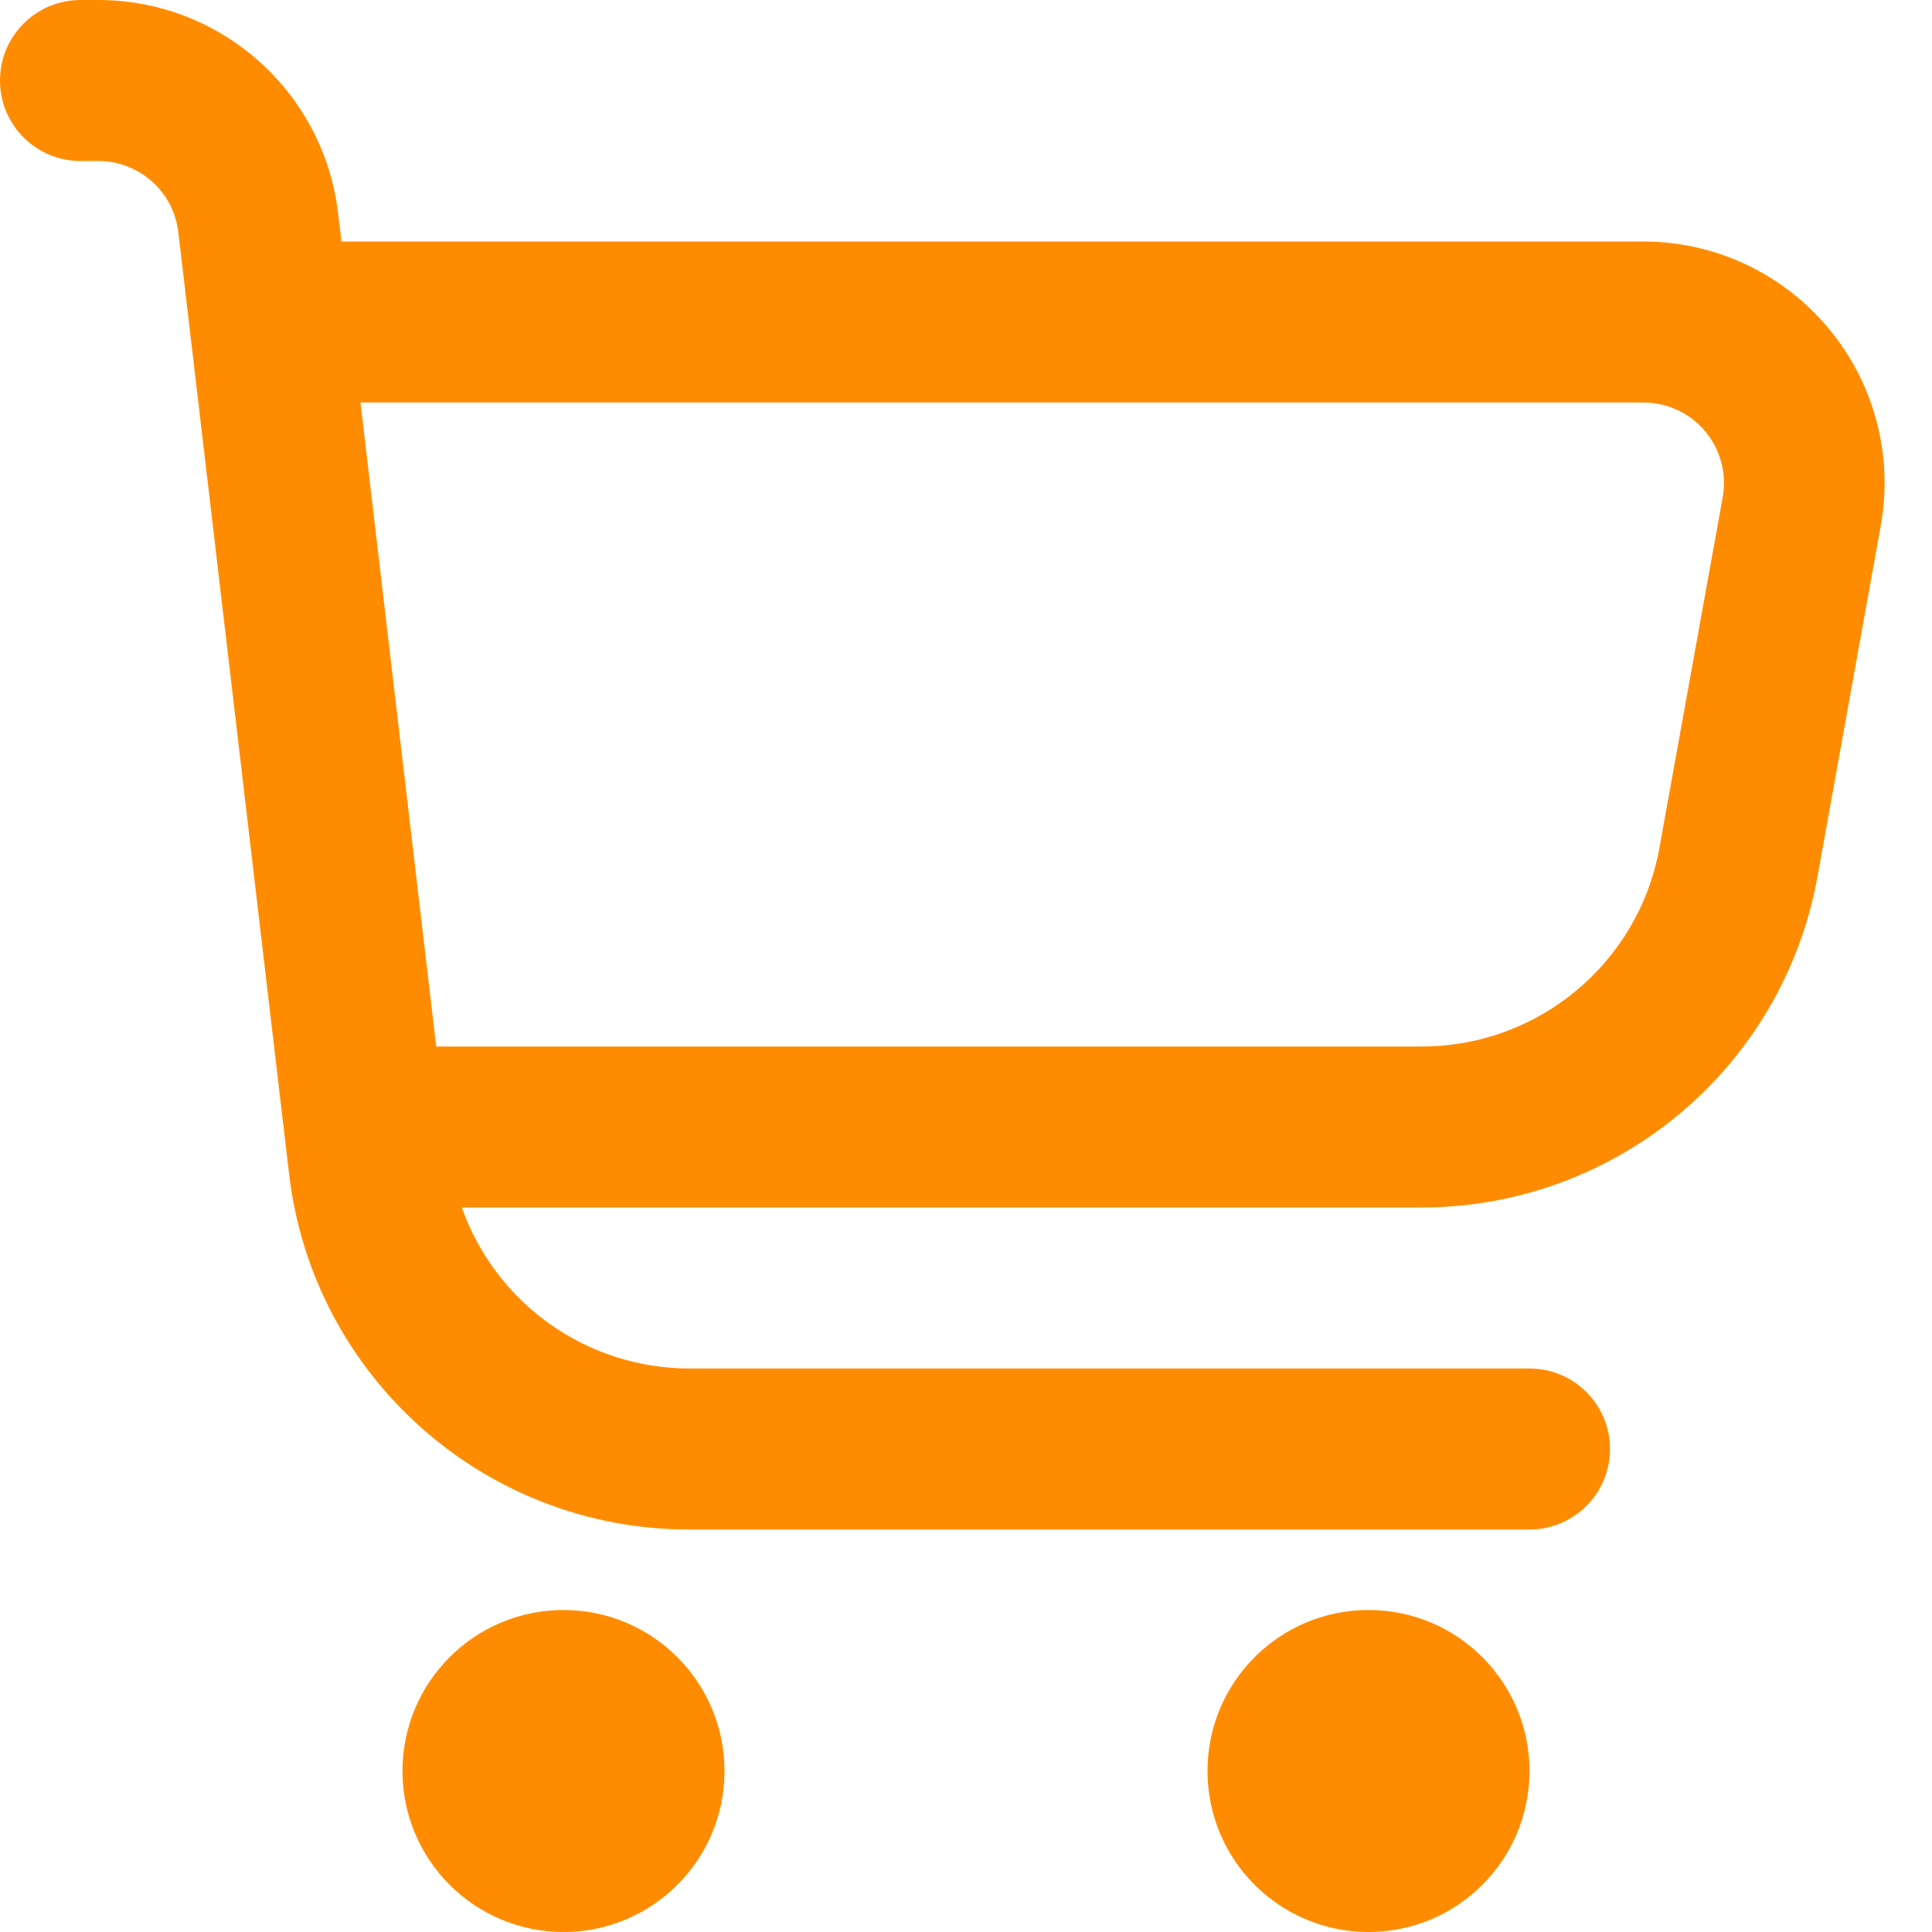
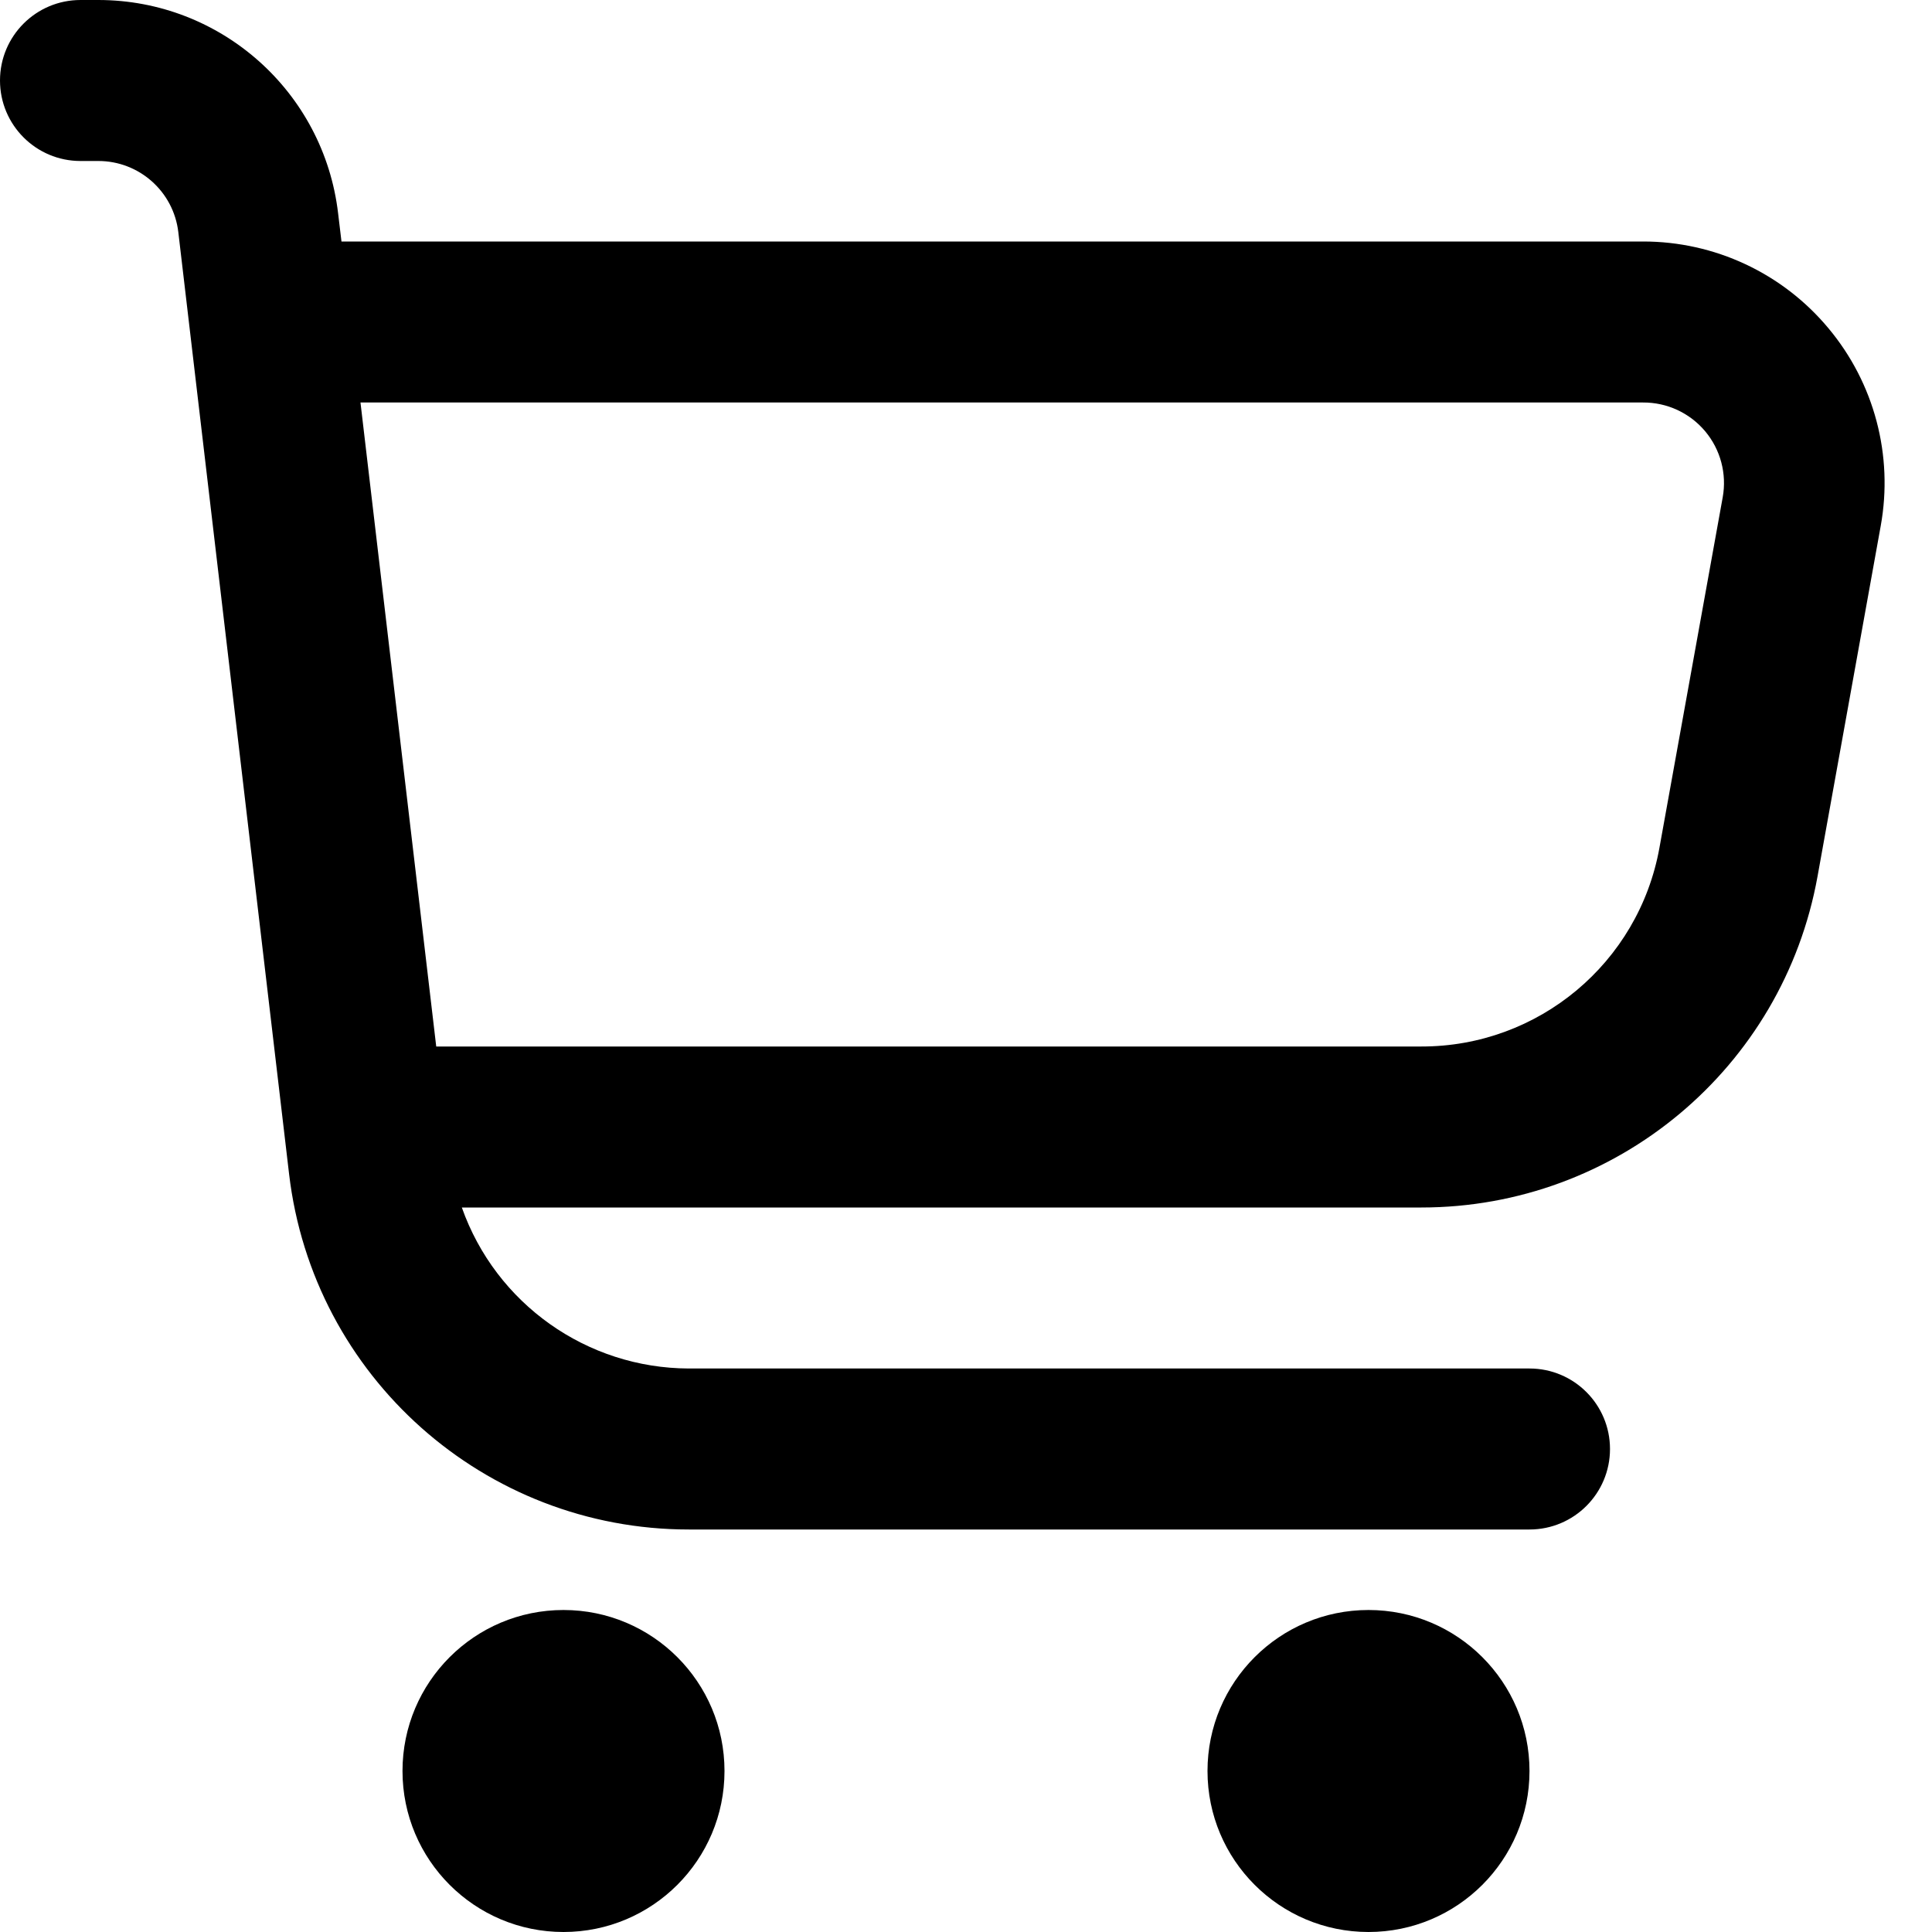
- <svg xmlns="http://www.w3.org/2000/svg" id="Outline" viewBox="0 0 24 24" fill="#FF8C00">
+ <svg xmlns="http://www.w3.org/2000/svg" id="Outline" viewBox="0 0 24 24">
  <path d="M22.713,4.077A2.993,2.993,0,0,0,20.41,3H4.242L4.2,2.649A3,3,0,0,0,1.222,0H1A1,1,0,0,0,1,2h.222a1,1,0,0,1,.993.883l1.376,11.7A5,5,0,0,0,8.557,19H19a1,1,0,0,0,0-2H8.557a3,3,0,0,1-2.82-2h11.92a5,5,0,0,0,4.921-4.113l.785-4.354A2.994,2.994,0,0,0,22.713,4.077ZM21.4,6.178l-.786,4.354A3,3,0,0,1,17.657,13H5.419L4.478,5H20.41A1,1,0,0,1,21.4,6.178Z" />
  <circle cx="7" cy="22" r="2" />
  <circle cx="17" cy="22" r="2" />
</svg>
